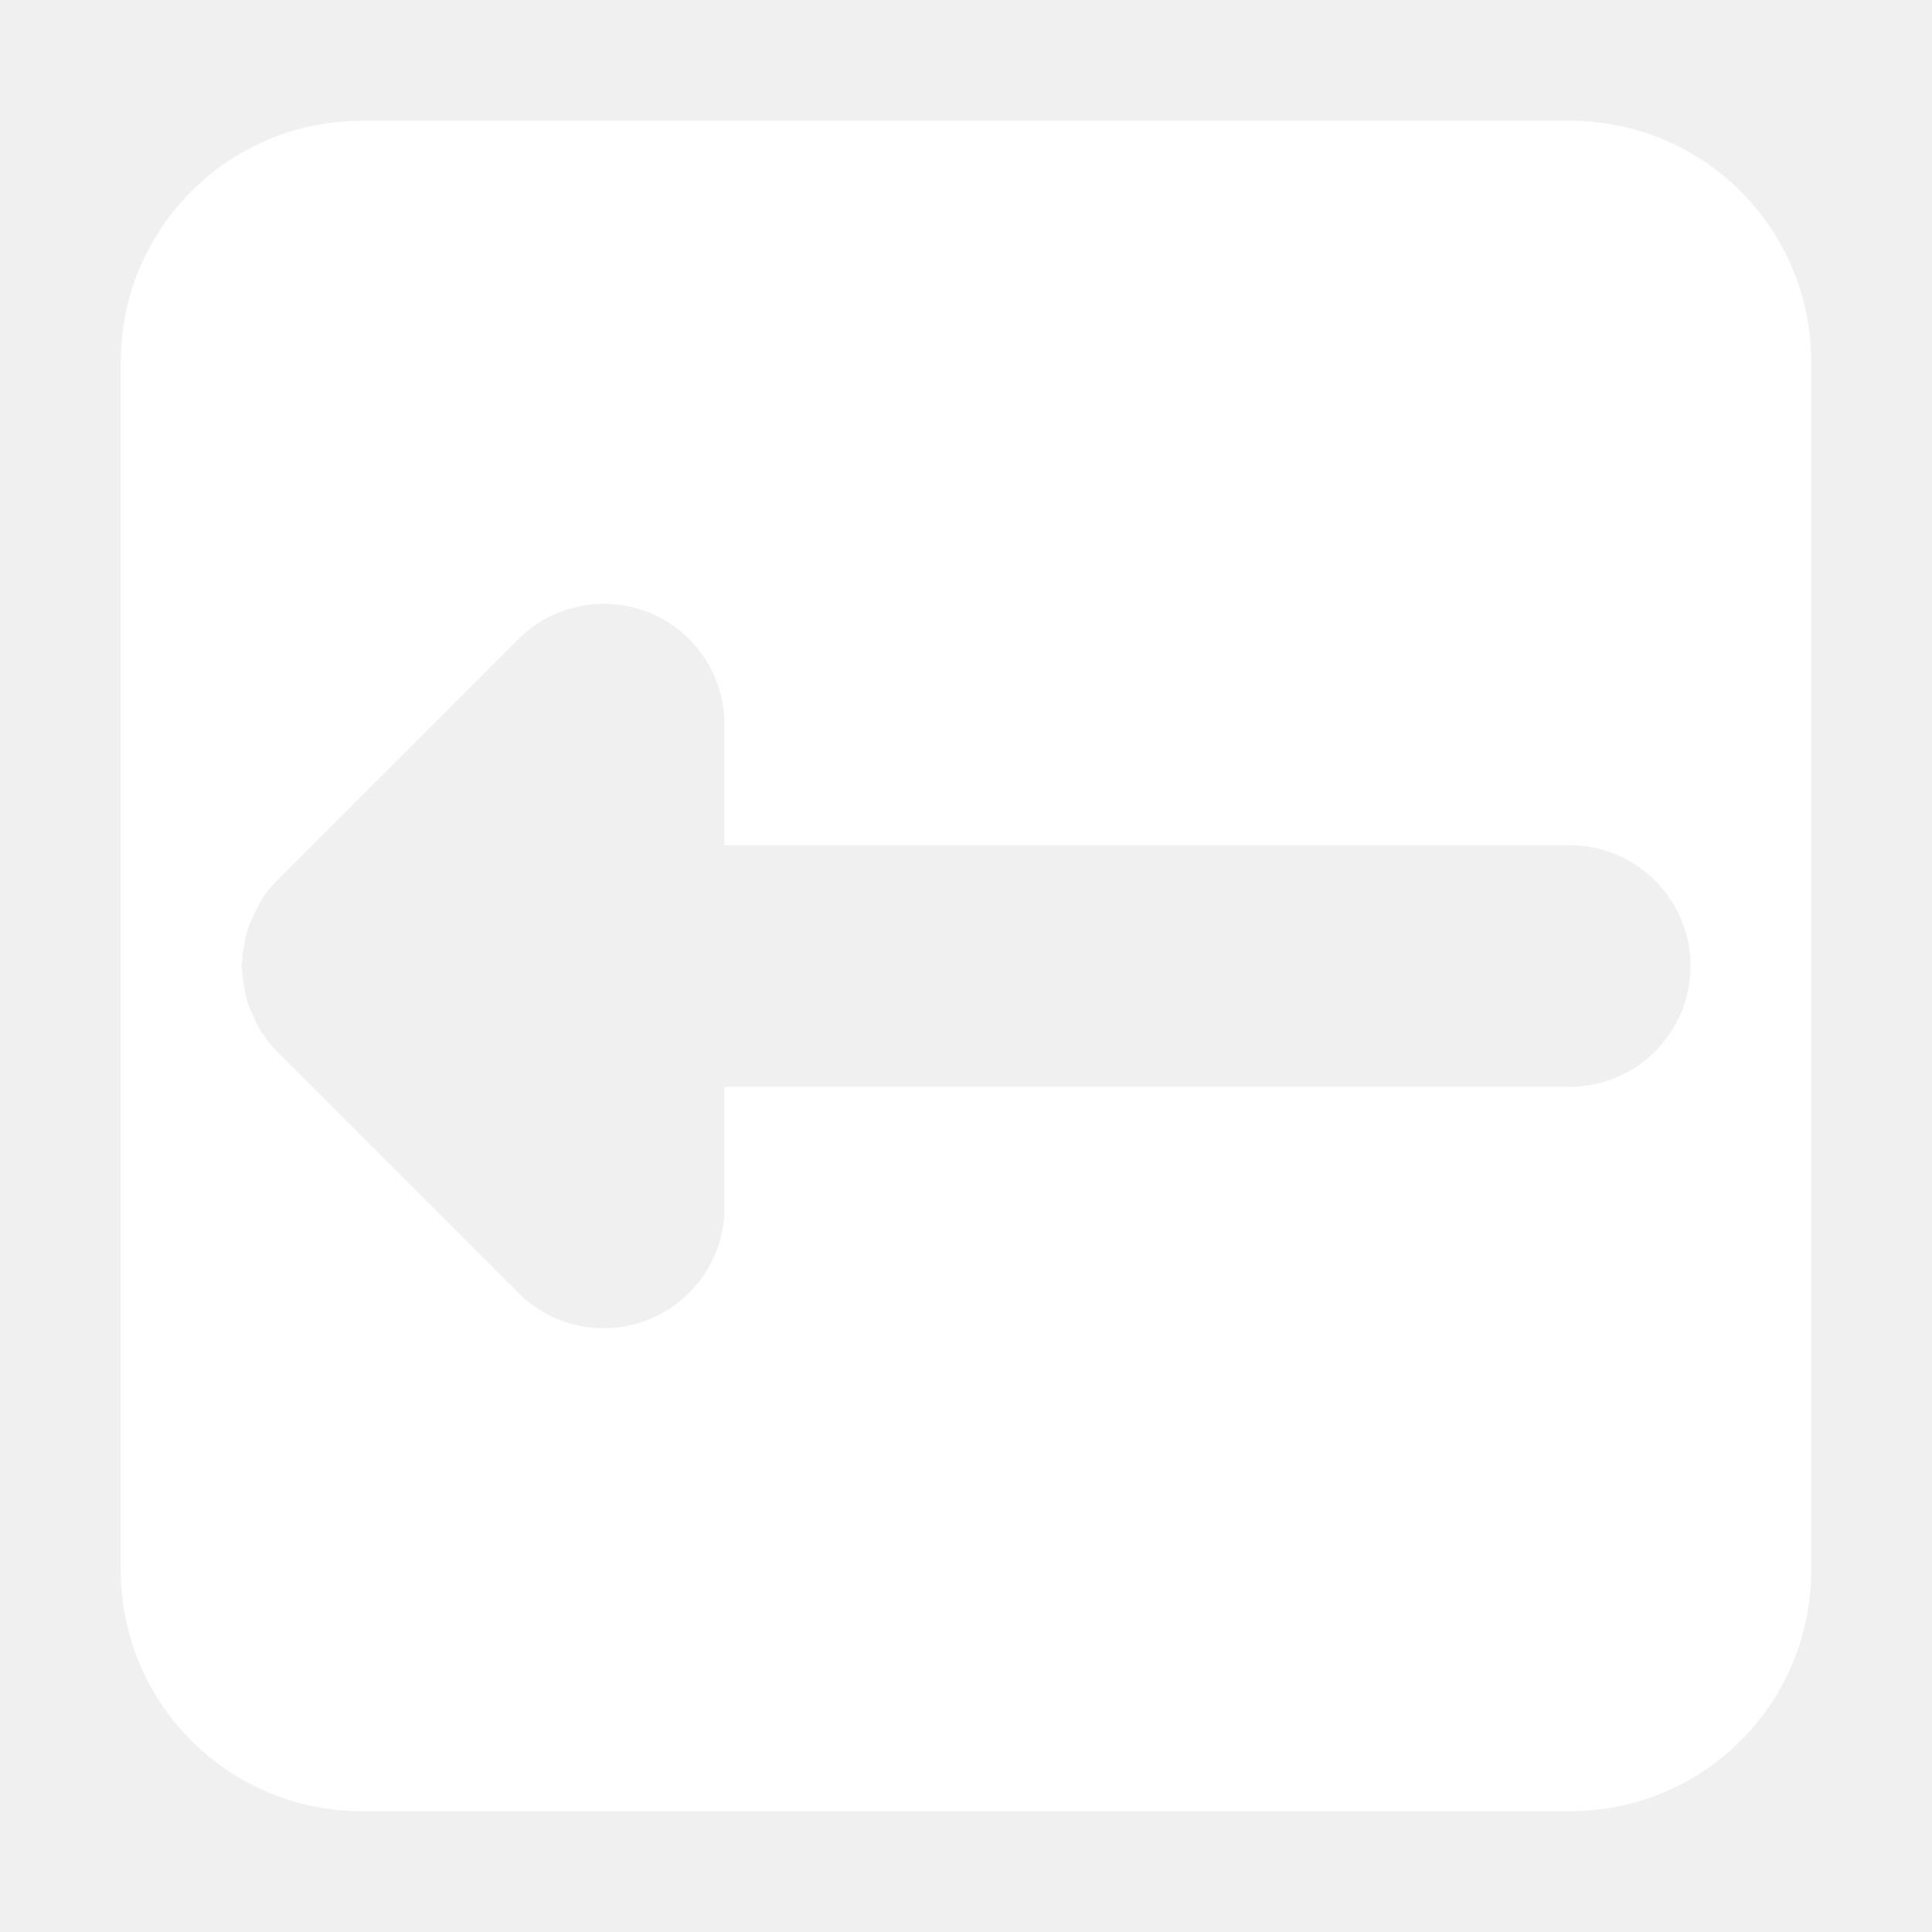
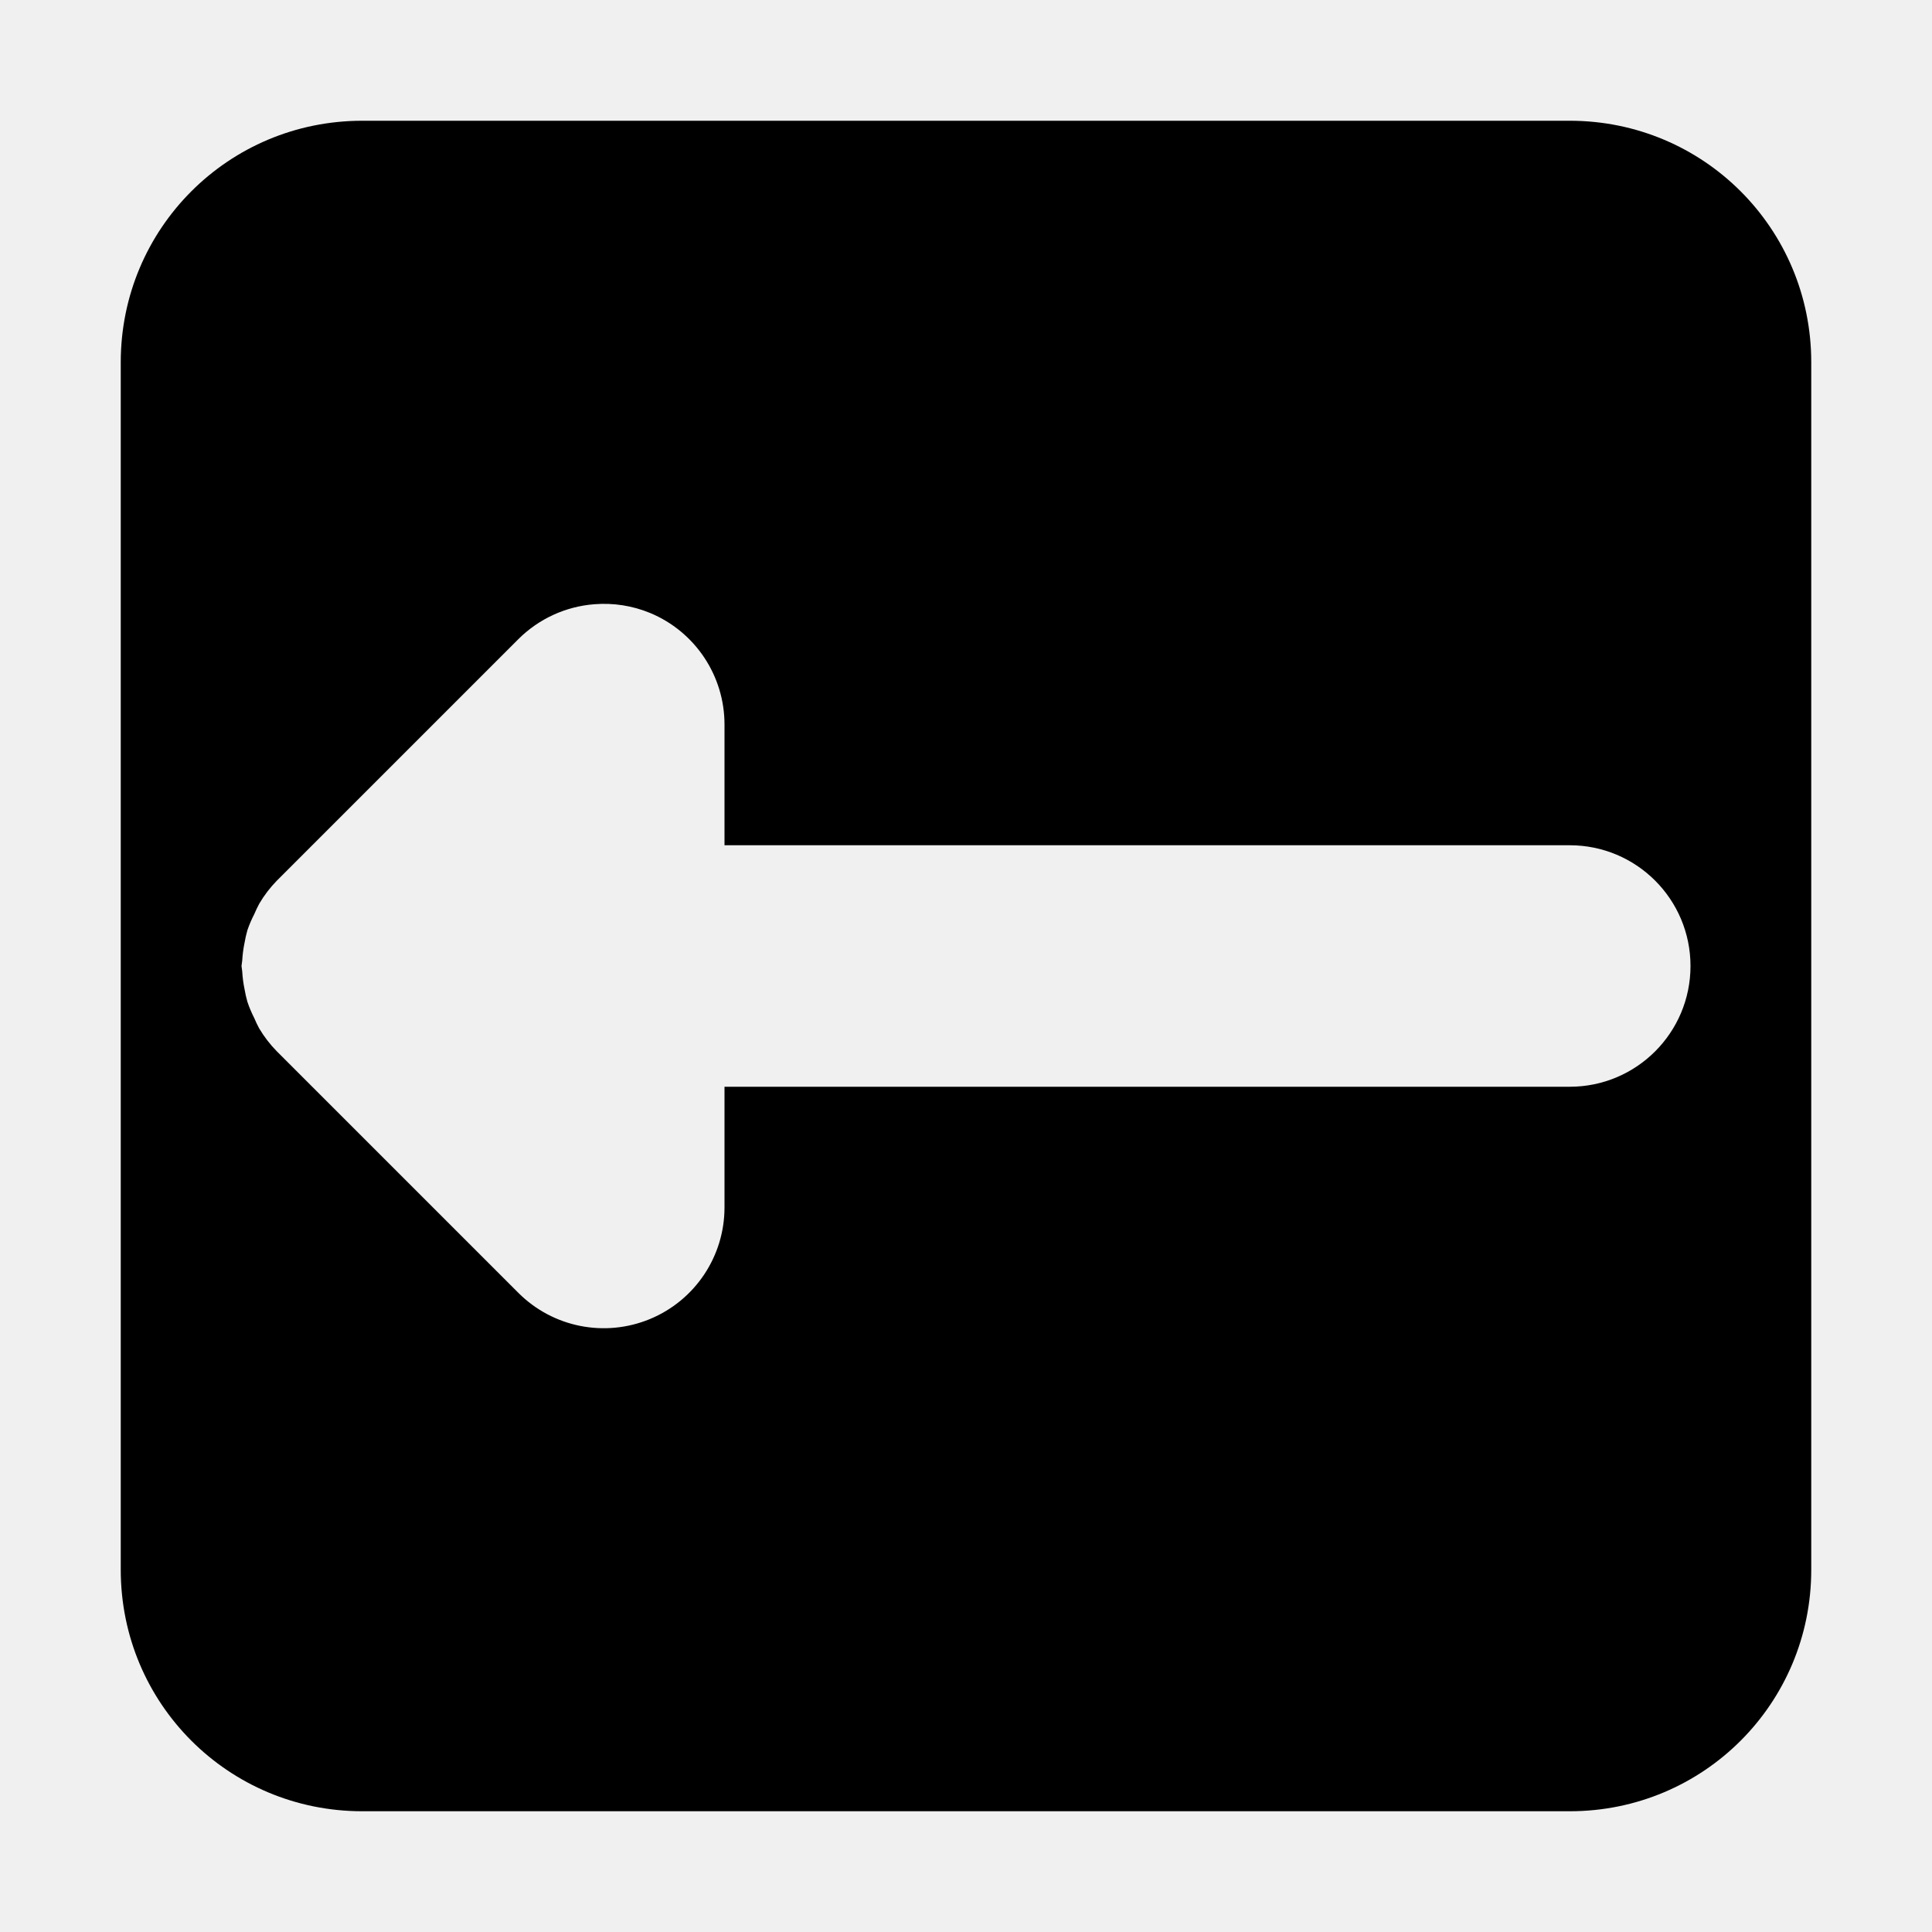
<svg xmlns="http://www.w3.org/2000/svg" height="16" width="16" version="1.1" id="svg5">
  <defs id="defs7" />
-   <path id="rect234" style="fill:#ffffff;stroke-width:16;stroke-linecap:round;stroke-linejoin:round;stop-color:#000000" d="M 3,1 C 1.892,1 1,1.892 1,3 v 10 c 0,1.108 0.892,2 2,2 h 10 c 1.108,0 2,-0.892 2,-2 V 3 C 15,1.892 14.108,1 13,1 Z M 4.922,5.004 A 1,1 0 0 1 5.383,5.076 1,1 0 0 1 6,6 v 1 h 7 a 1,1 0 0 1 1,1 1,1 0 0 1 -1,1 H 6 v 1 a 1,1 0 0 1 -1.707,0.707 l -2,-2 A 1,1 0 0 1 2.146,8.516 1,1 0 0 1 2.105,8.43 1,1 0 0 1 2.049,8.297 1,1 0 0 1 2.025,8.191 1,1 0 0 1 2.006,8.045 1,1 0 0 1 2,8 1,1 0 0 1 2.006,7.955 1,1 0 0 1 2.025,7.809 1,1 0 0 1 2.049,7.703 1,1 0 0 1 2.106,7.57 1,1 0 0 1 2.147,7.484 1,1 0 0 1 2.293,7.293 l 2,-2 A 1,1 0 0 1 4.922,5.004 Z" />
+   <path id="rect234" style="fill:#000000;stroke-width:16;stroke-linecap:round;stroke-linejoin:round;stop-color:#000000;fill-opacity:1" d="M 3,1 C 1.892,1 1,1.892 1,3 v 10 c 0,1.108 0.892,2 2,2 h 10 c 1.108,0 2,-0.892 2,-2 V 3 C 15,1.892 14.108,1 13,1 Z M 4.922,5.004 A 1,1 0 0 1 5.383,5.076 1,1 0 0 1 6,6 v 1 h 7 a 1,1 0 0 1 1,1 1,1 0 0 1 -1,1 H 6 v 1 a 1,1 0 0 1 -1.707,0.707 l -2,-2 A 1,1 0 0 1 2.146,8.516 1,1 0 0 1 2.105,8.43 1,1 0 0 1 2.049,8.297 1,1 0 0 1 2.025,8.191 1,1 0 0 1 2.006,8.045 1,1 0 0 1 2,8 1,1 0 0 1 2.006,7.955 1,1 0 0 1 2.025,7.809 1,1 0 0 1 2.049,7.703 1,1 0 0 1 2.106,7.57 1,1 0 0 1 2.147,7.484 1,1 0 0 1 2.293,7.293 l 2,-2 A 1,1 0 0 1 4.922,5.004 Z" />
</svg>
